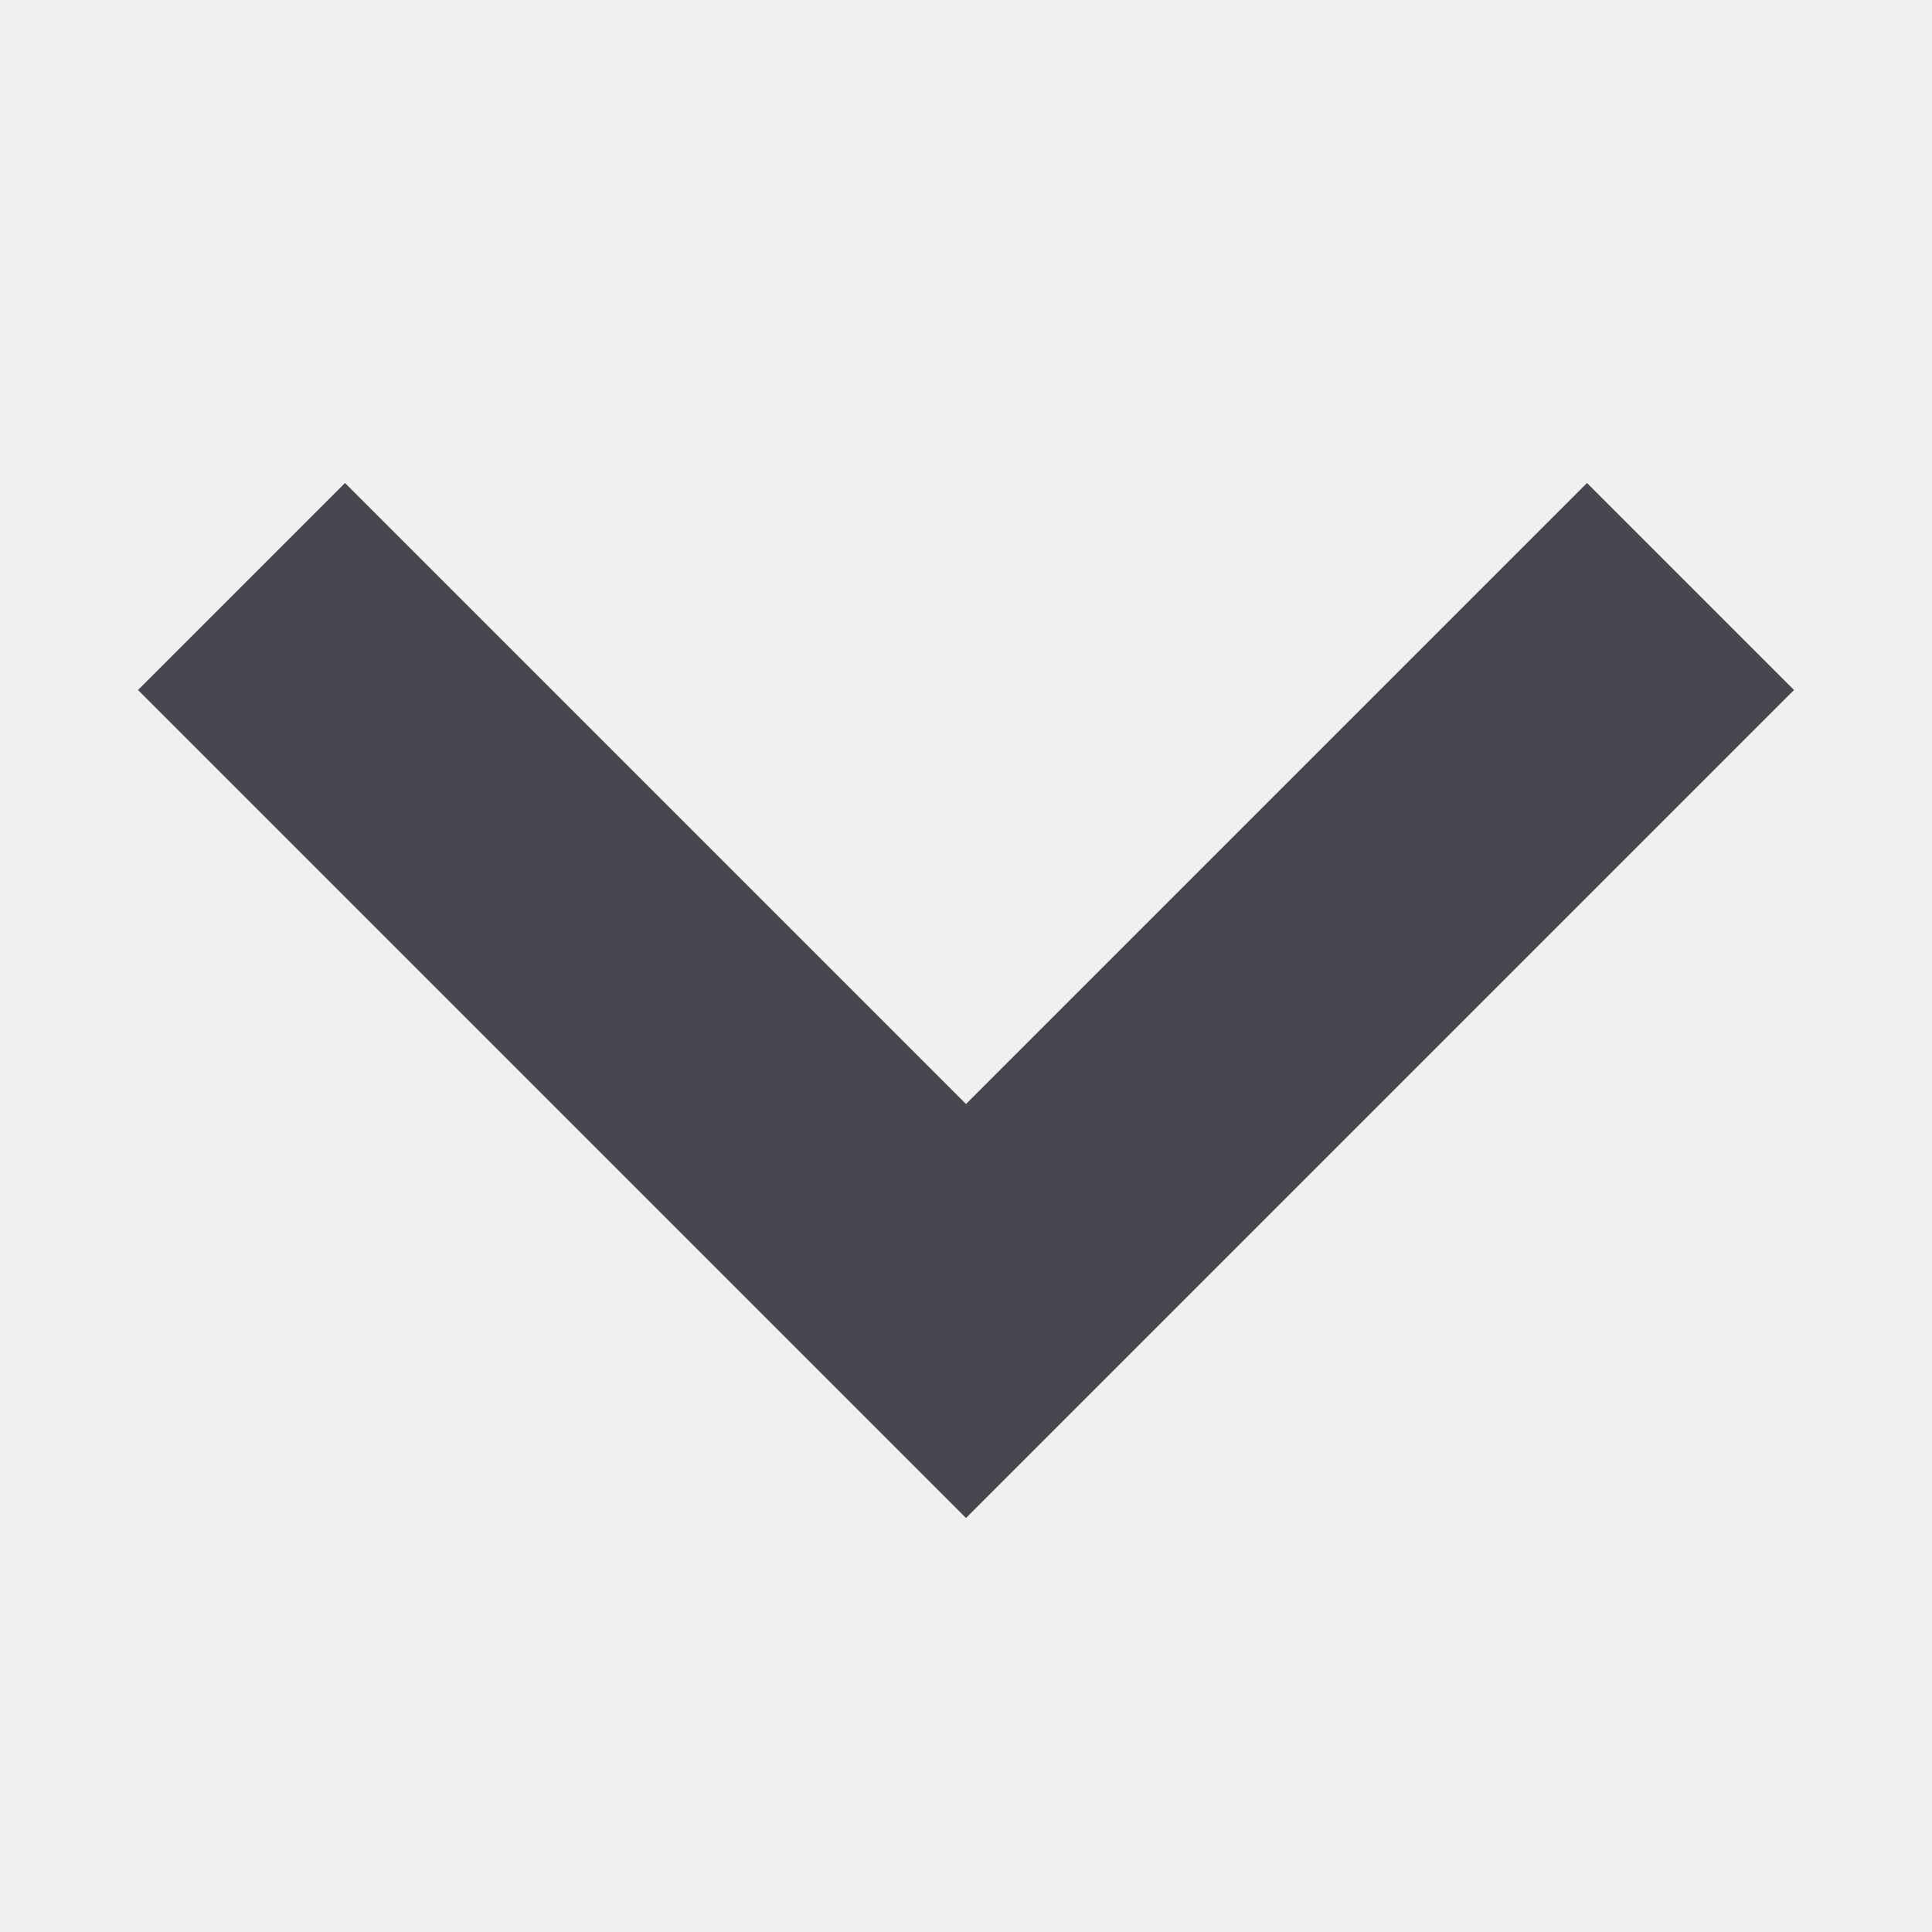
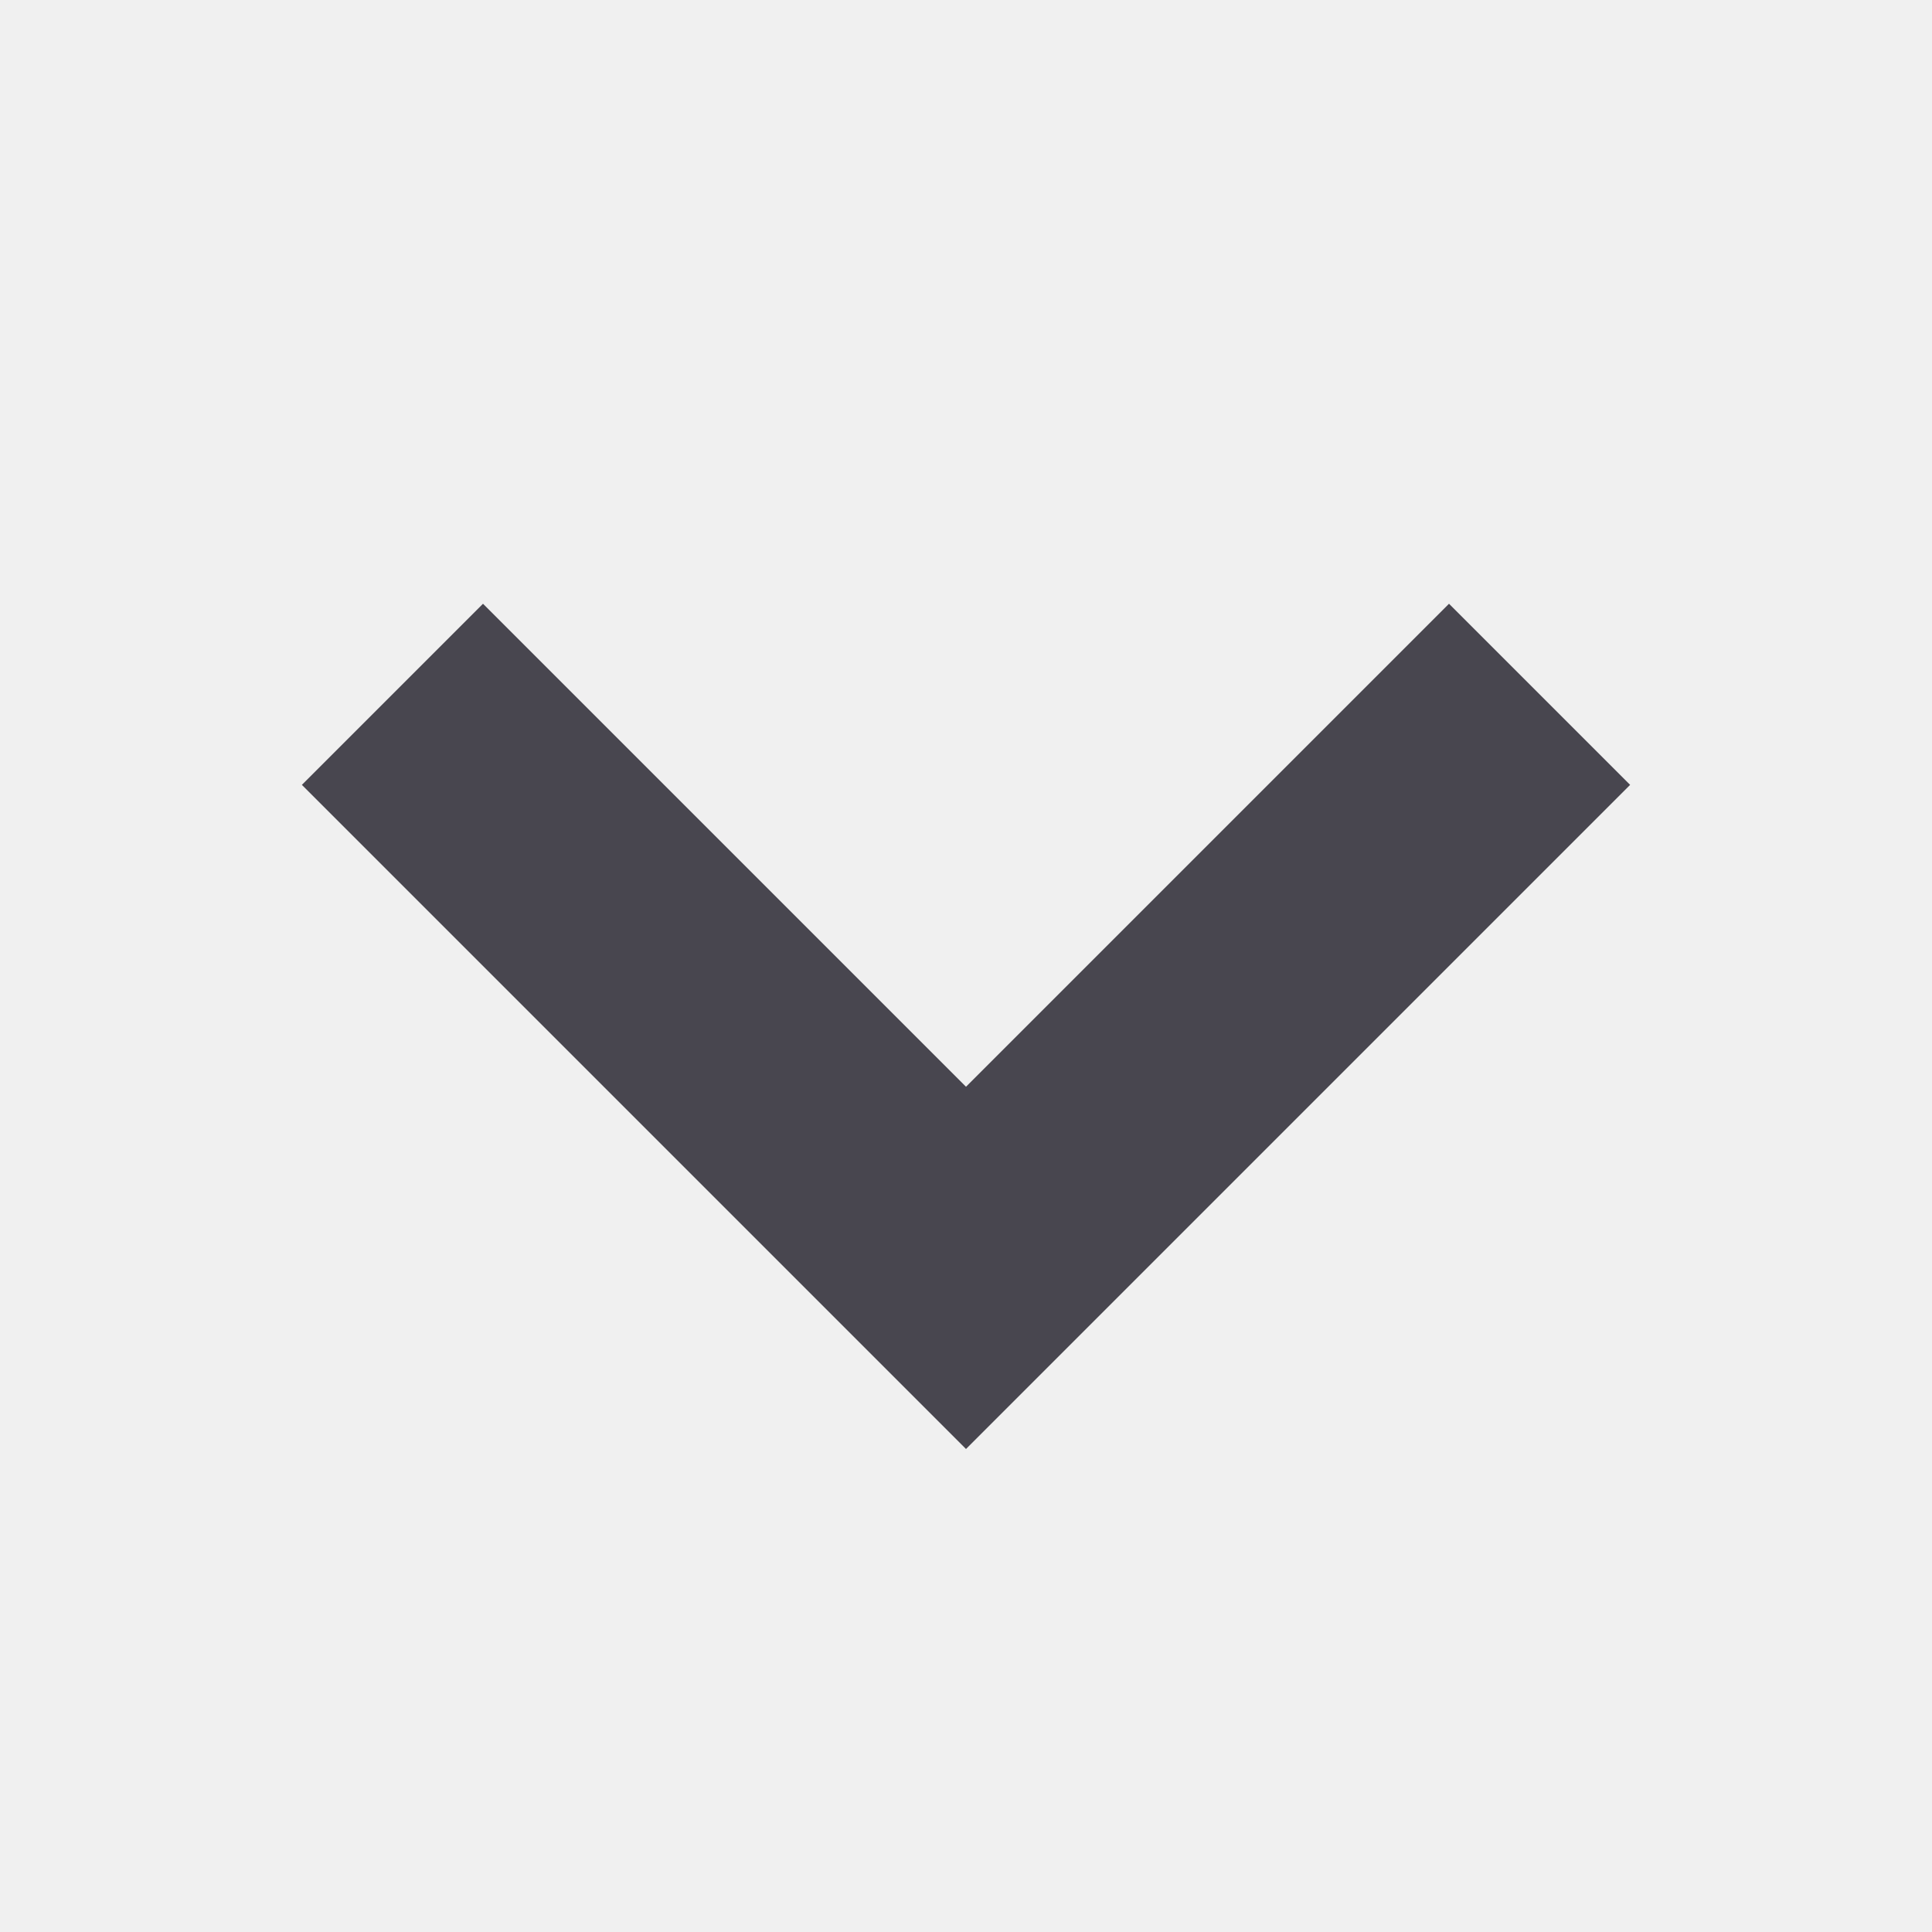
- <svg xmlns="http://www.w3.org/2000/svg" width="14px" height="14px" viewBox="0 0 14 14" version="1.1">
-   <defs />
-   <g id="Assets---SVGs-for-Harry" stroke="none" stroke-width="1" fill="none" fill-rule="evenodd">
-     <g id="chevron-down" fill="#48464F">
-       <polygon points="2.5 3.5 1 5 7 11 13 5 11.5 3.5 7 8" />
+ <svg xmlns="http://www.w3.org/2000/svg" xmlns:xlink="http://www.w3.org/1999/xlink" width="16px" height="16px" viewBox="0 0 16 16" version="1.1">
+   <defs>
+     <polygon id="path-1" points="4 5 2.5 6.5 8 12 13.5 6.5 12 5 8 9" />
+   </defs>
+   <g id="Final---SVGs-for-Harry" stroke="none" stroke-width="1" fill="none" fill-rule="evenodd">
+     <g id="Chevron-Down">
+       <mask id="mask-2" fill="white">
+         <use xlink:href="#path-1" />
+       </mask>
+       <use fill="#48464F" fill-rule="nonzero" xlink:href="#path-1" />
    </g>
  </g>
</svg>
